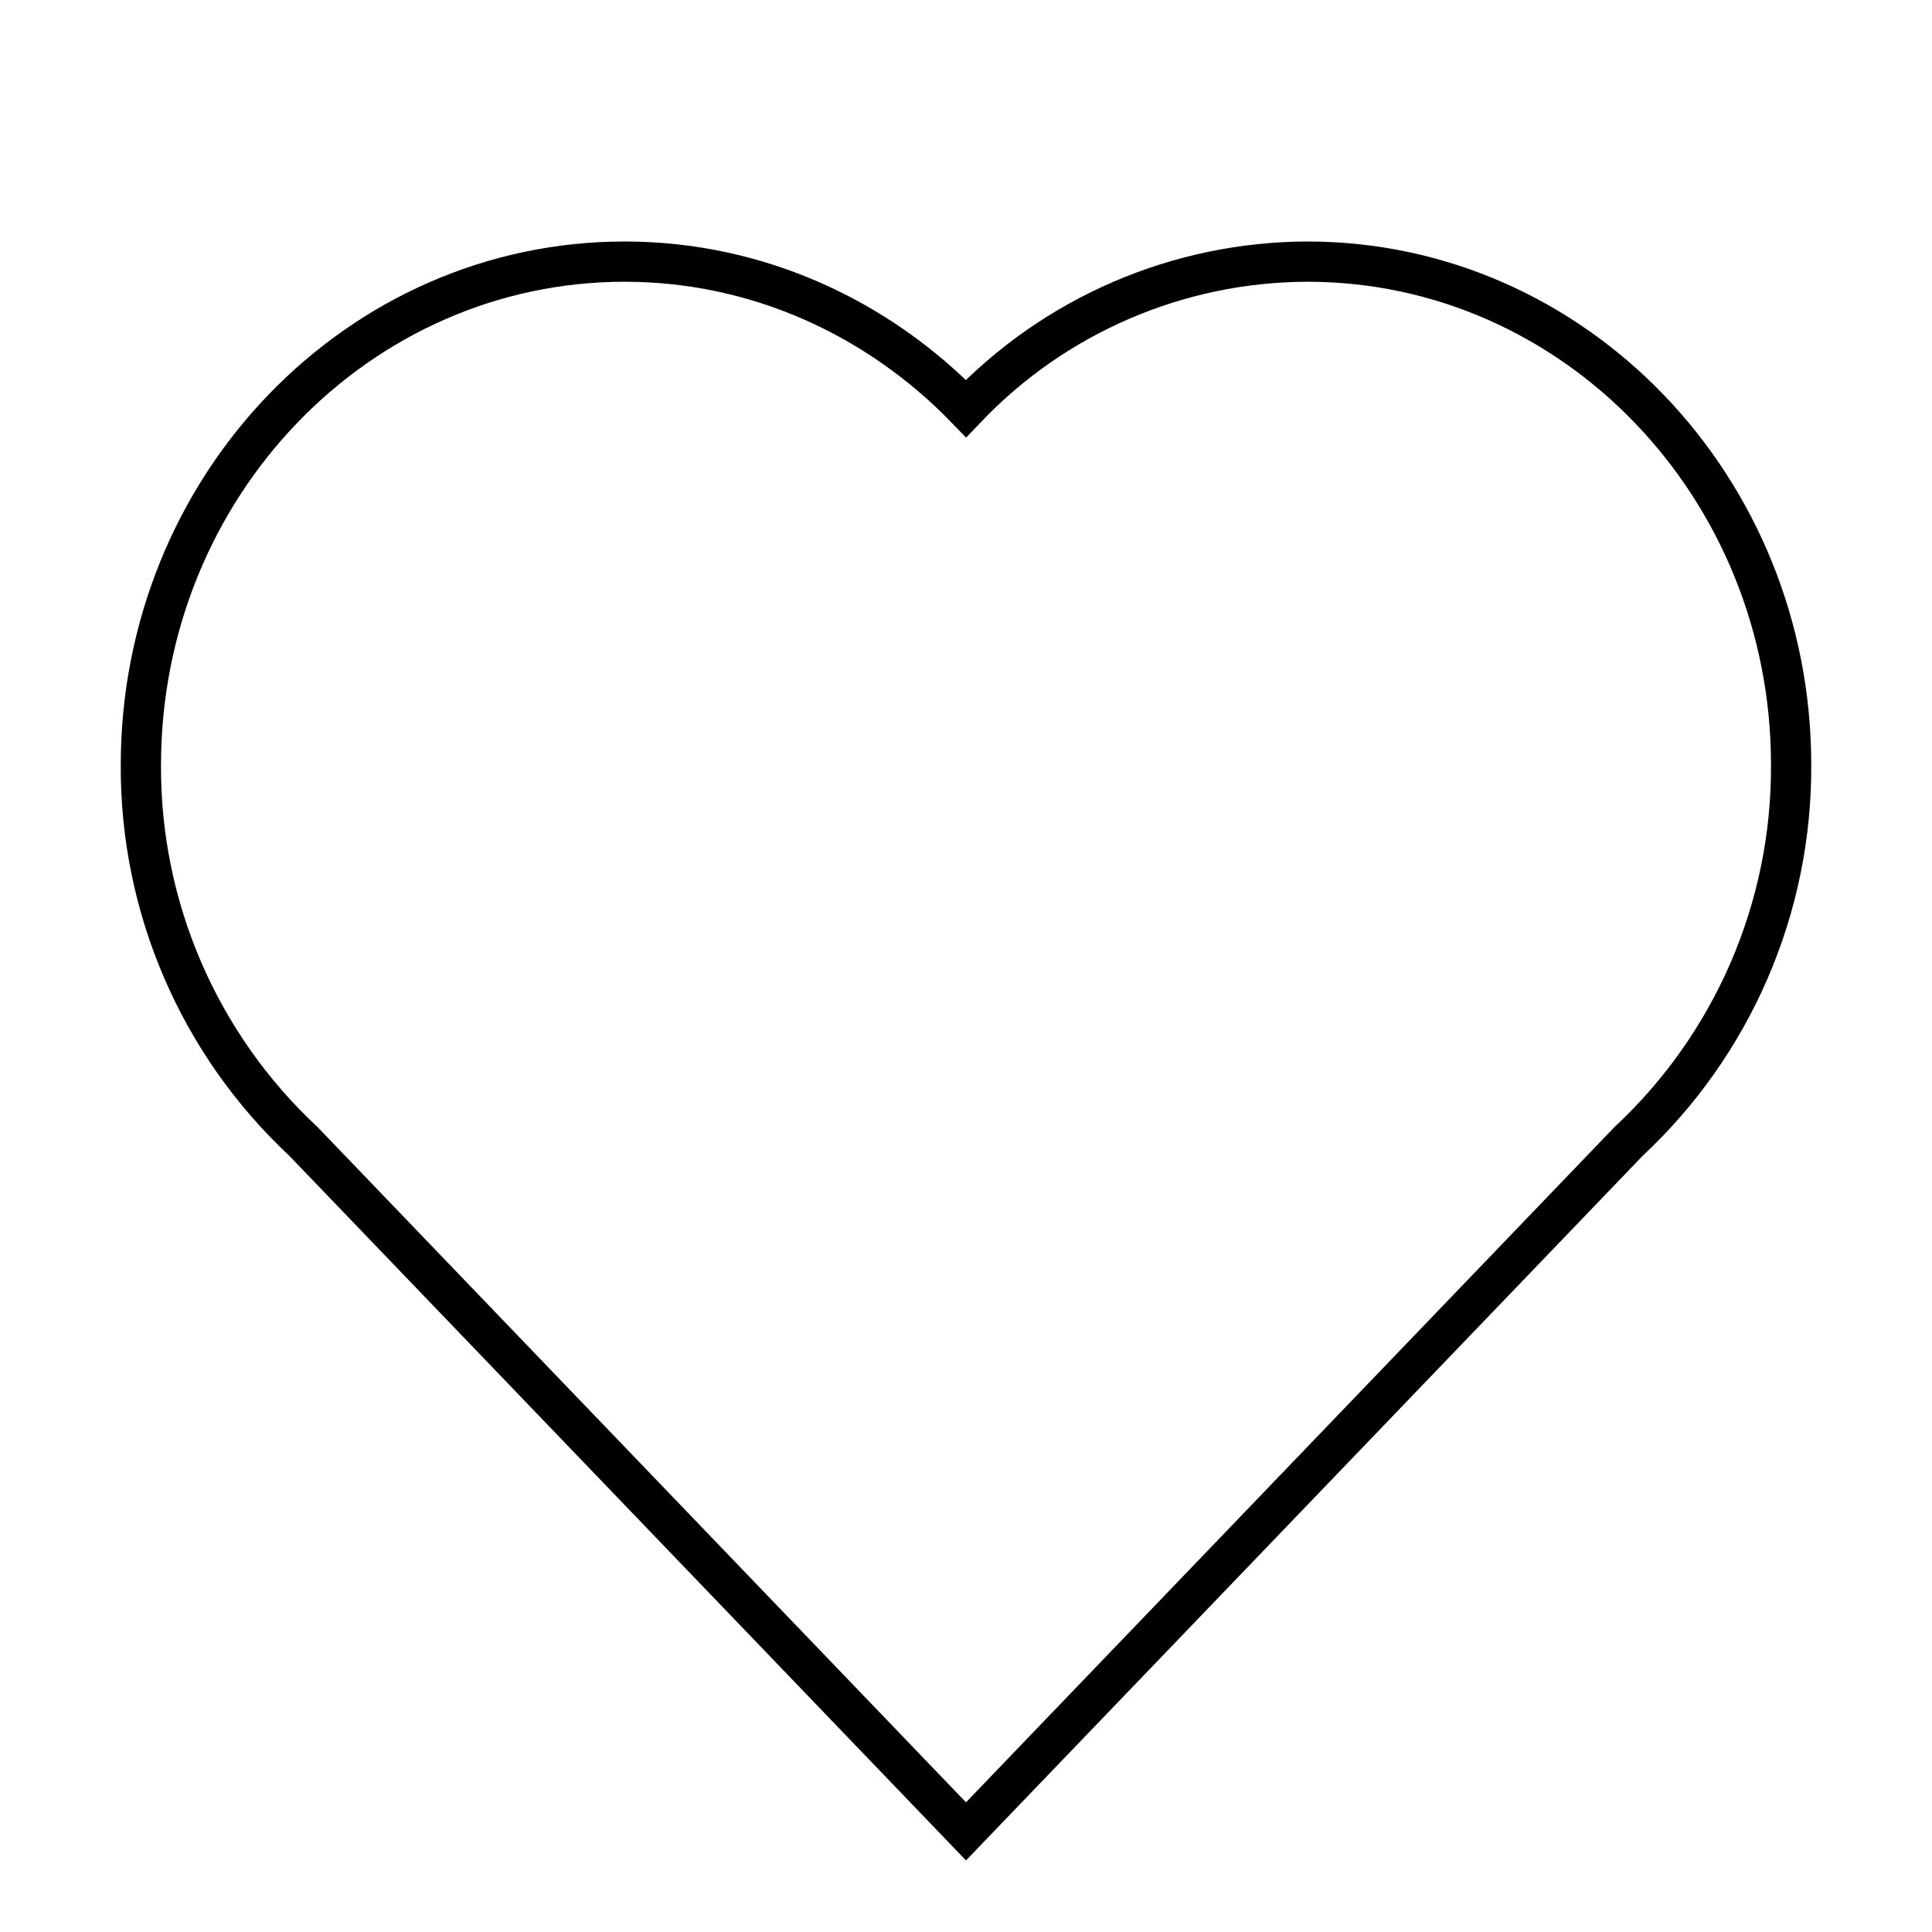
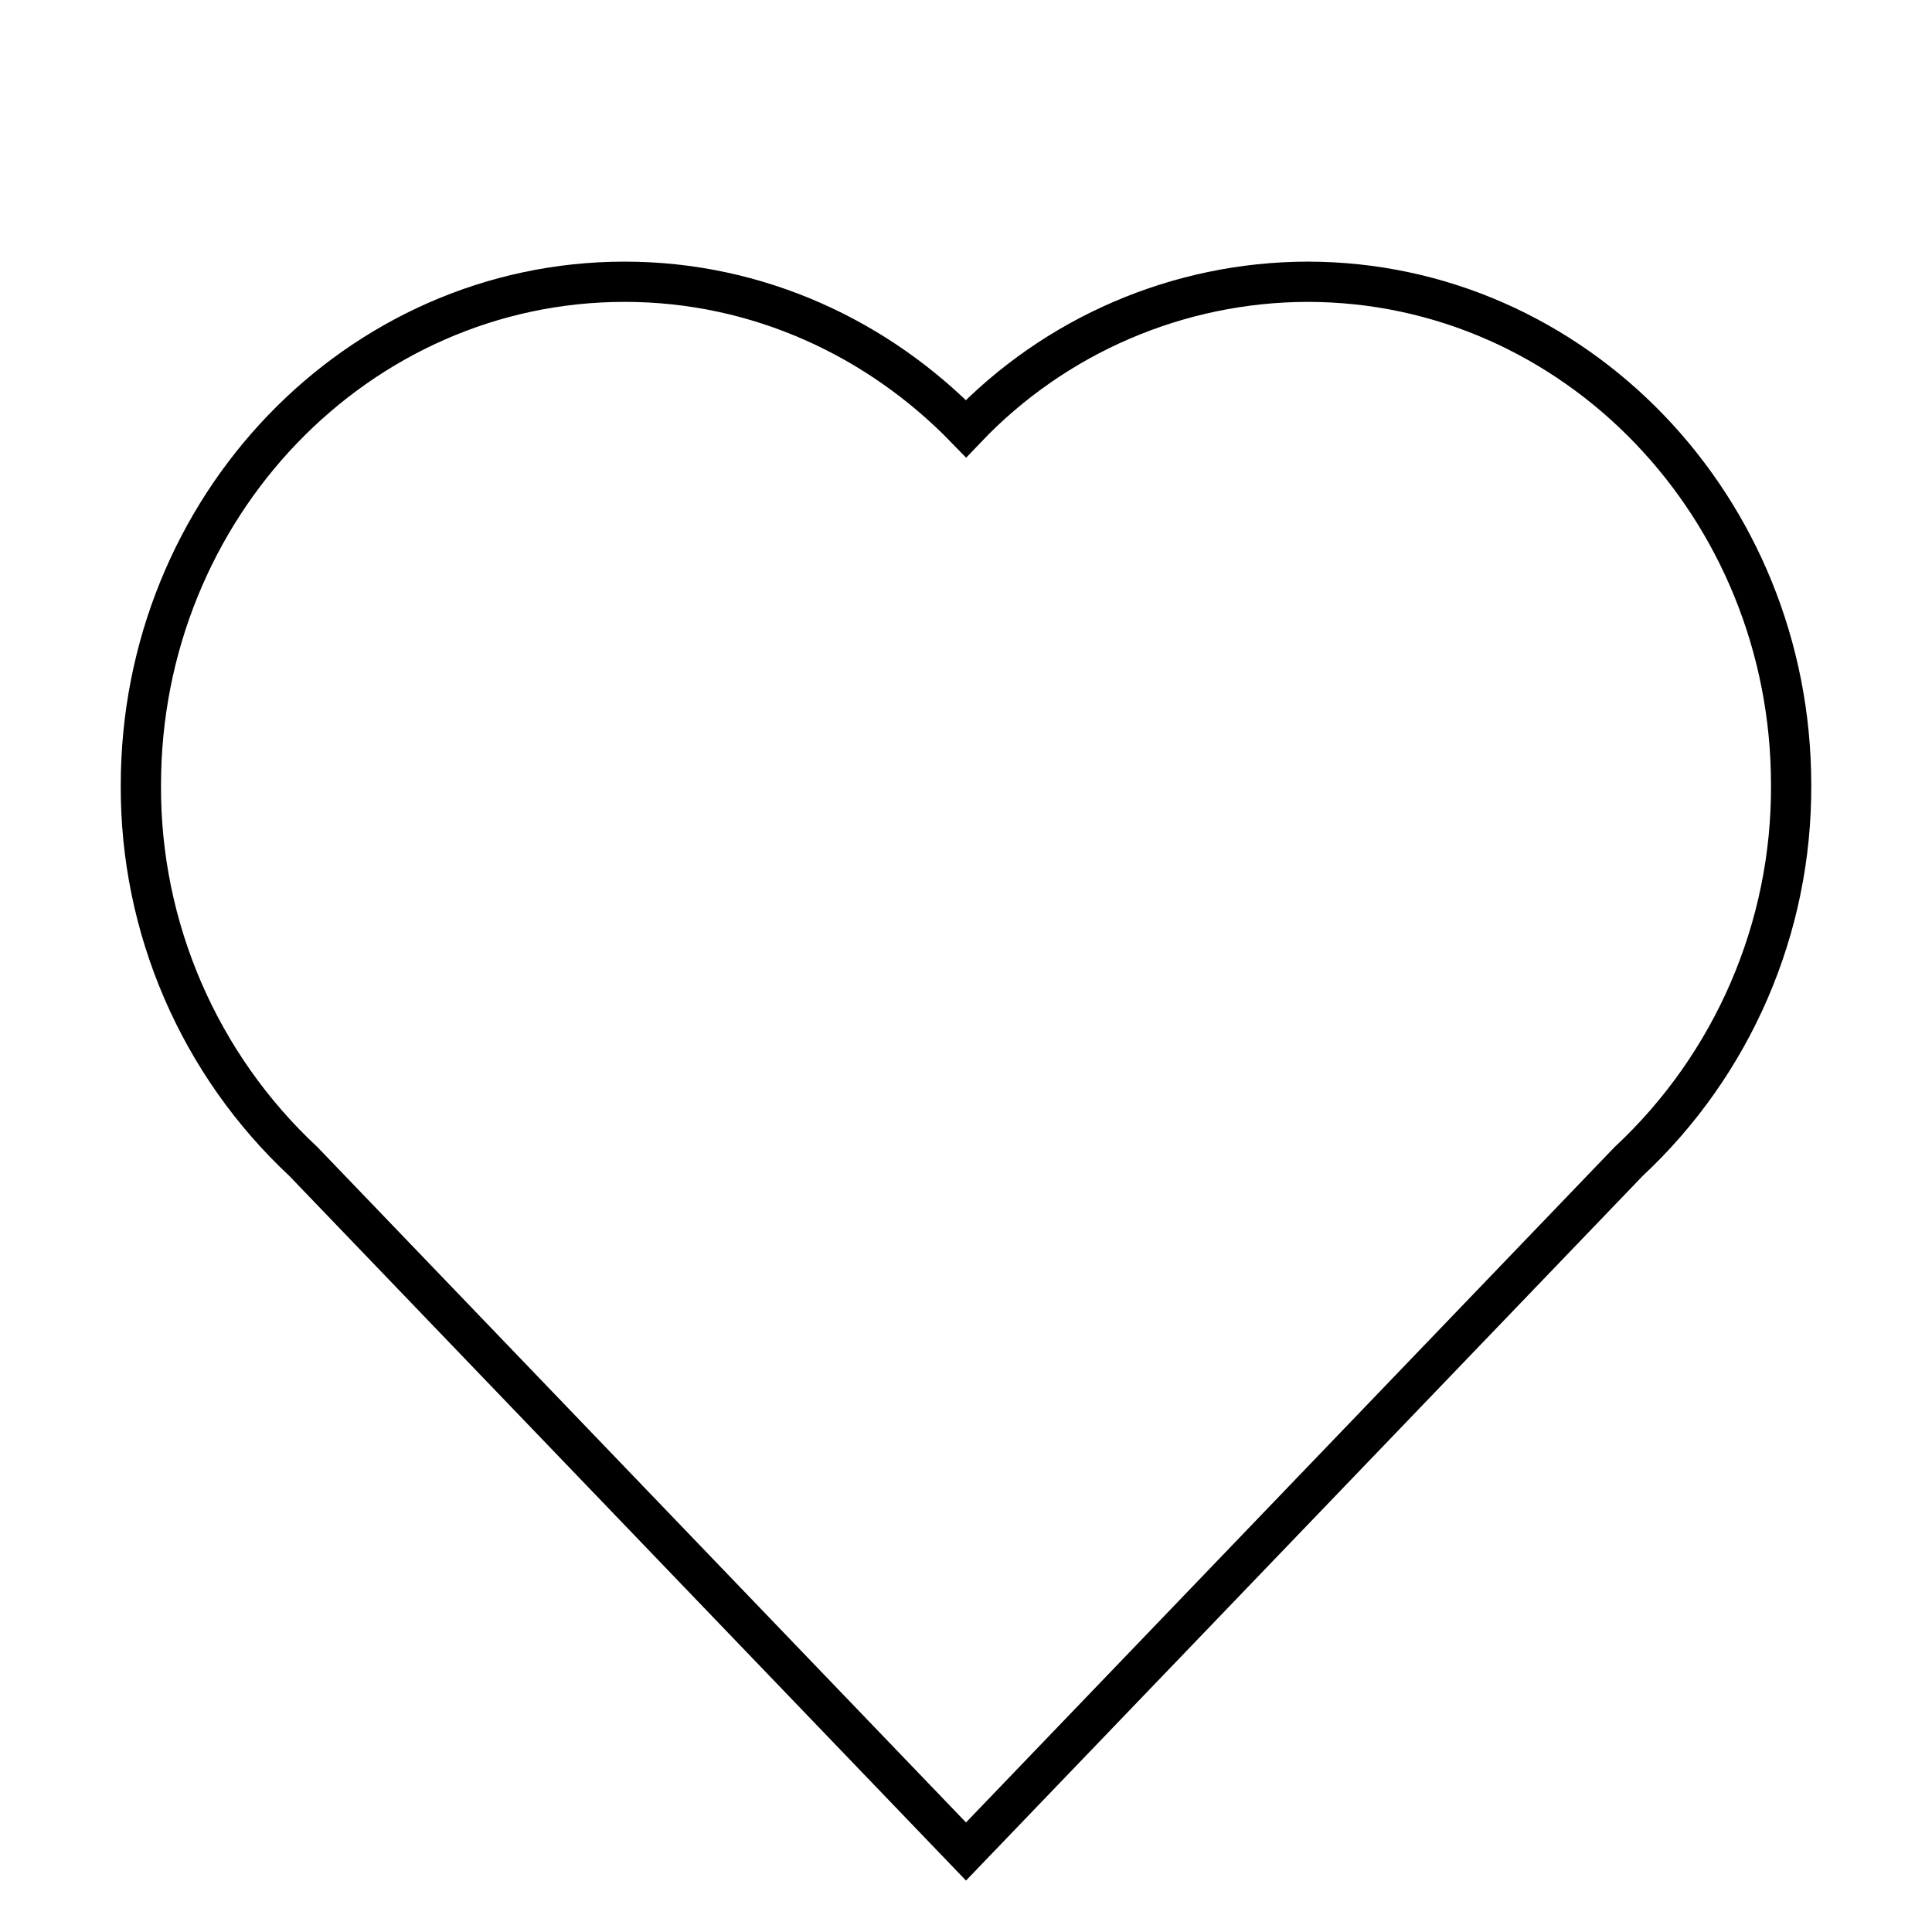
<svg xmlns="http://www.w3.org/2000/svg" width="48" height="48" viewBox="0 0 48 48">
-   <path d="M40.46 28.36L24 45.5 7.54 28.36a12.7 12.7 0 0 1-4.04-9.35C3.5 12.1 8.88 6.5 15.52 6.5c3.3 0 6.3 1.4 8.48 3.65a11.75 11.75 0 0 1 8.48-3.65c6.64 0 12.02 5.6 12.02 12.5a12.7 12.7 0 0 1-4.04 9.36z" stroke="currentColor" fill="none" fill-rule="evenodd" />
+   <path d="M40.46 28.86L24 46 7.54 28.86a12.7 12.7 0 0 1-4.04-9.35C3.5 12.6 8.88 7 15.52 7c3.3 0 6.3 1.4 8.48 3.65A11.75 11.75 0 0 1 32.48 7c6.64 0 12.02 5.6 12.02 12.5a12.7 12.7 0 0 1-4.04 9.36z" stroke="currentColor" fill="none" fill-rule="evenodd" />
</svg>
